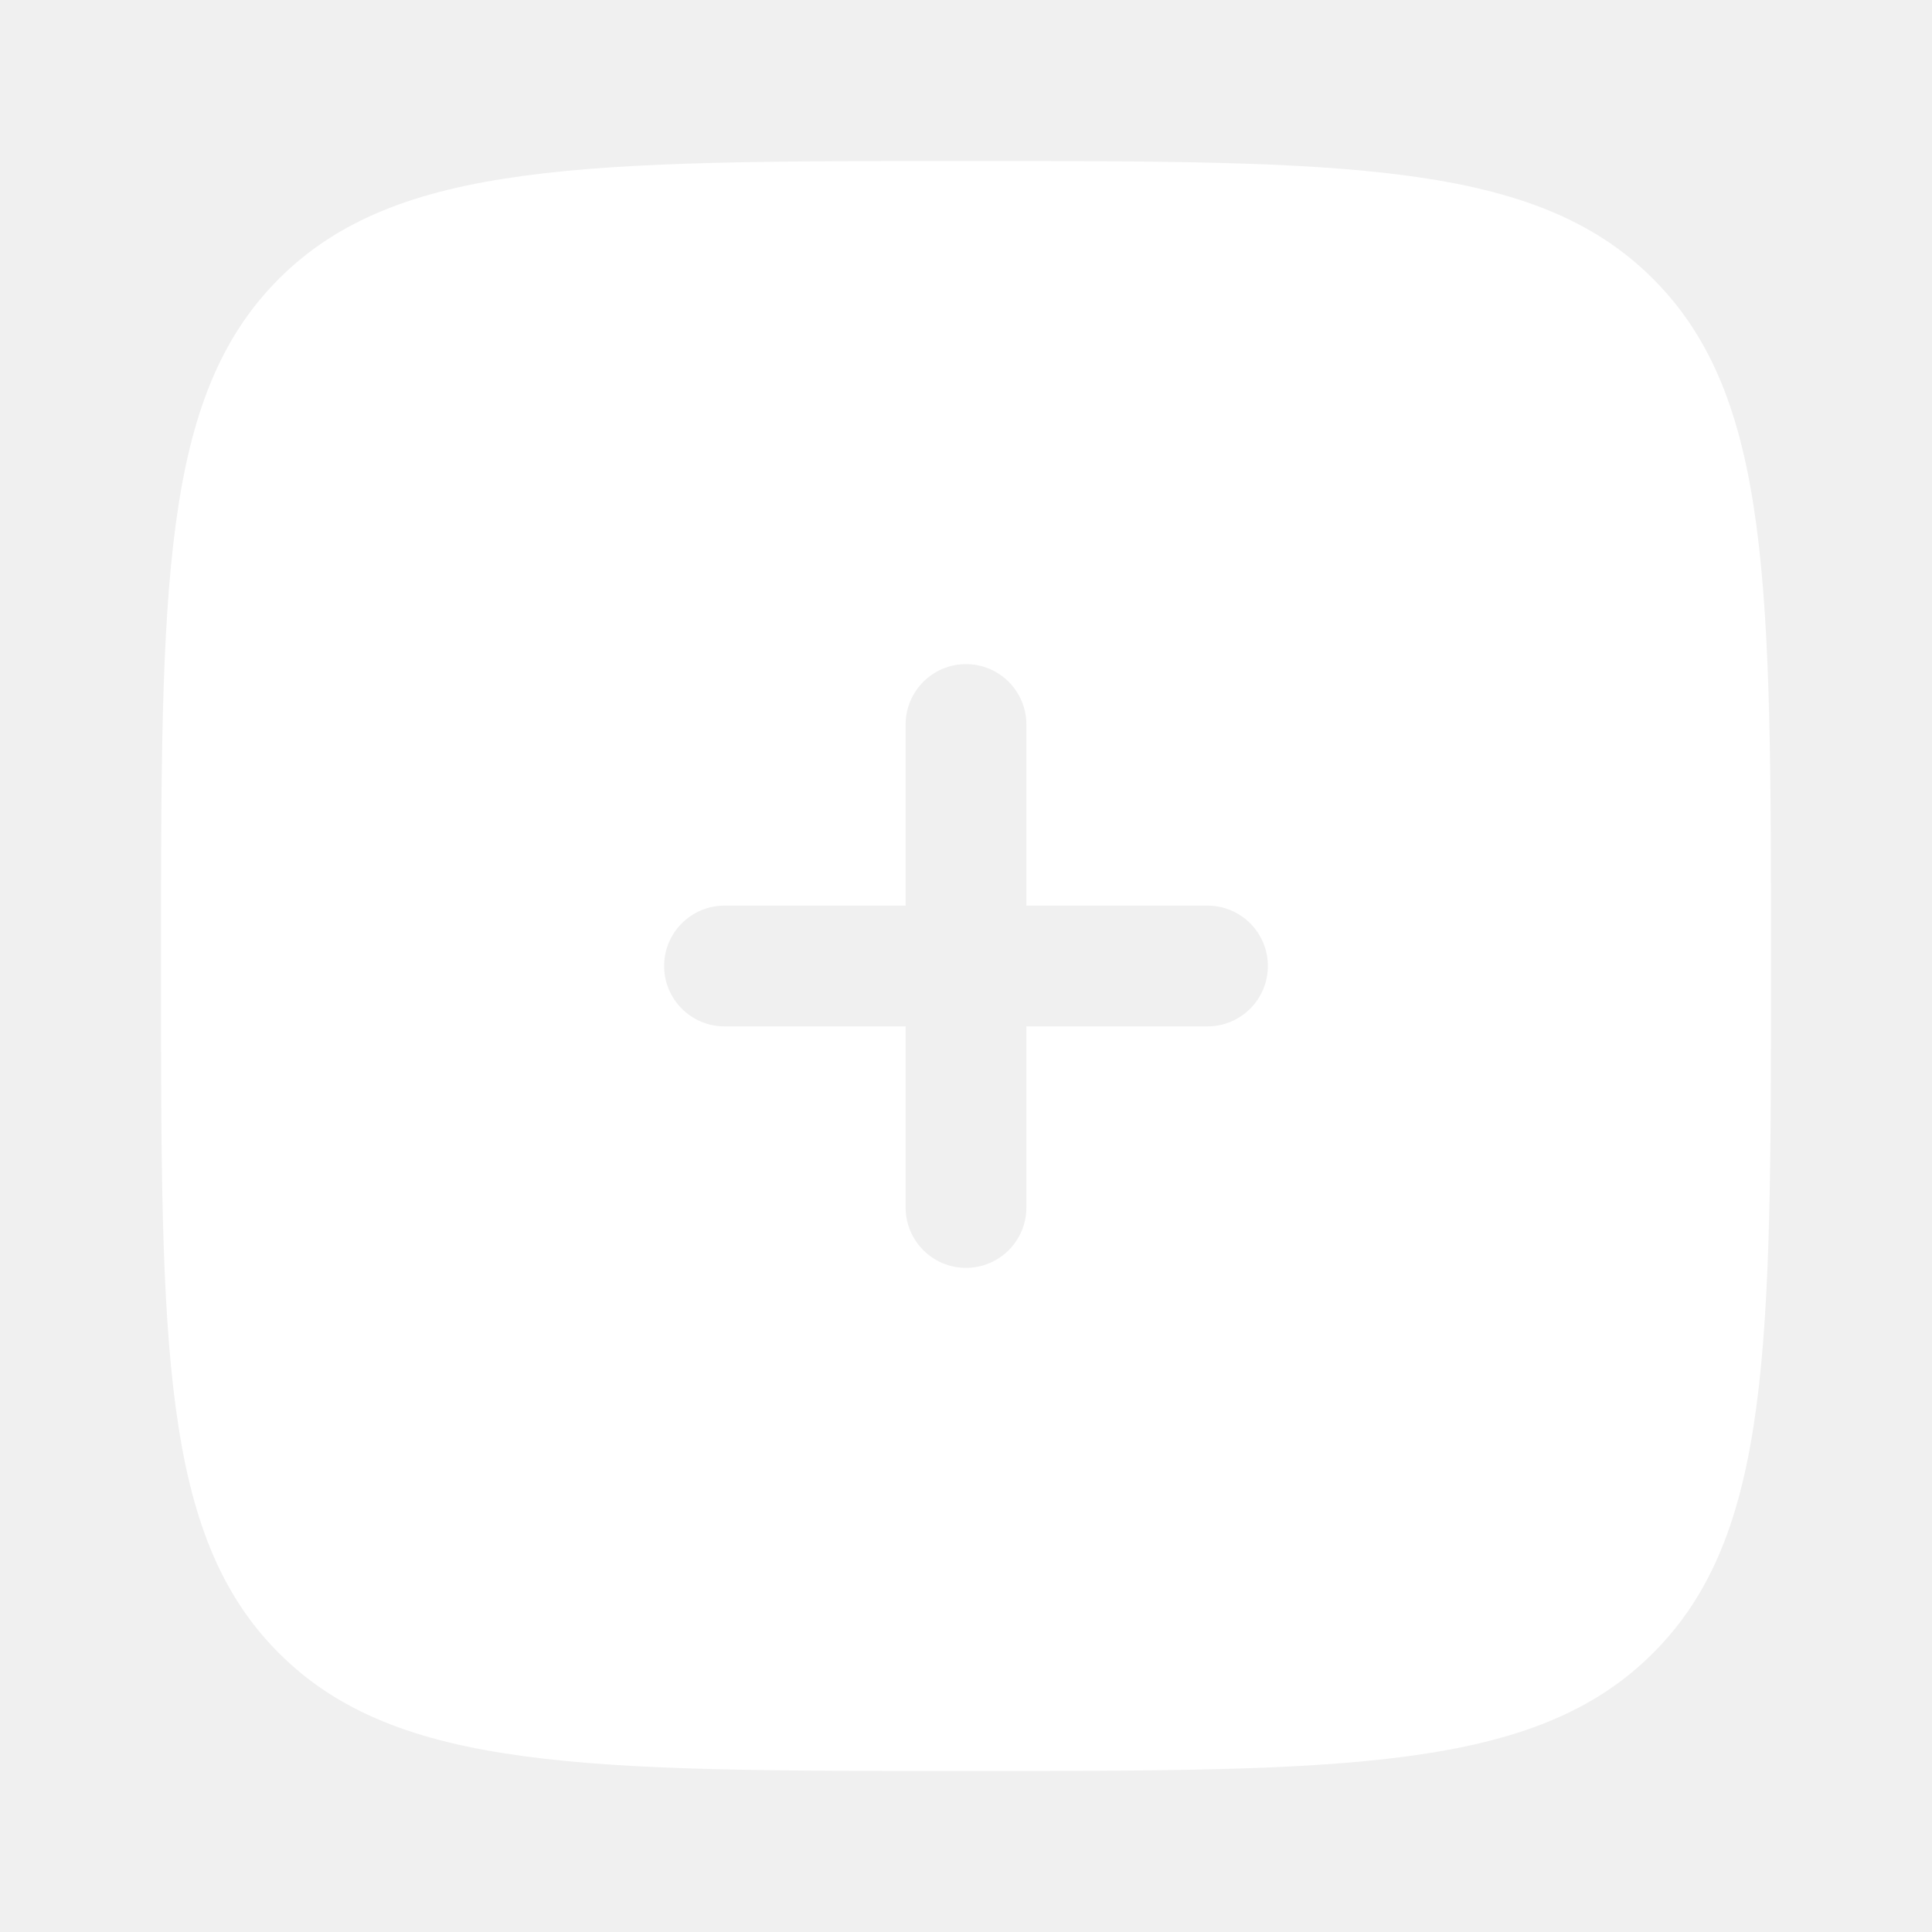
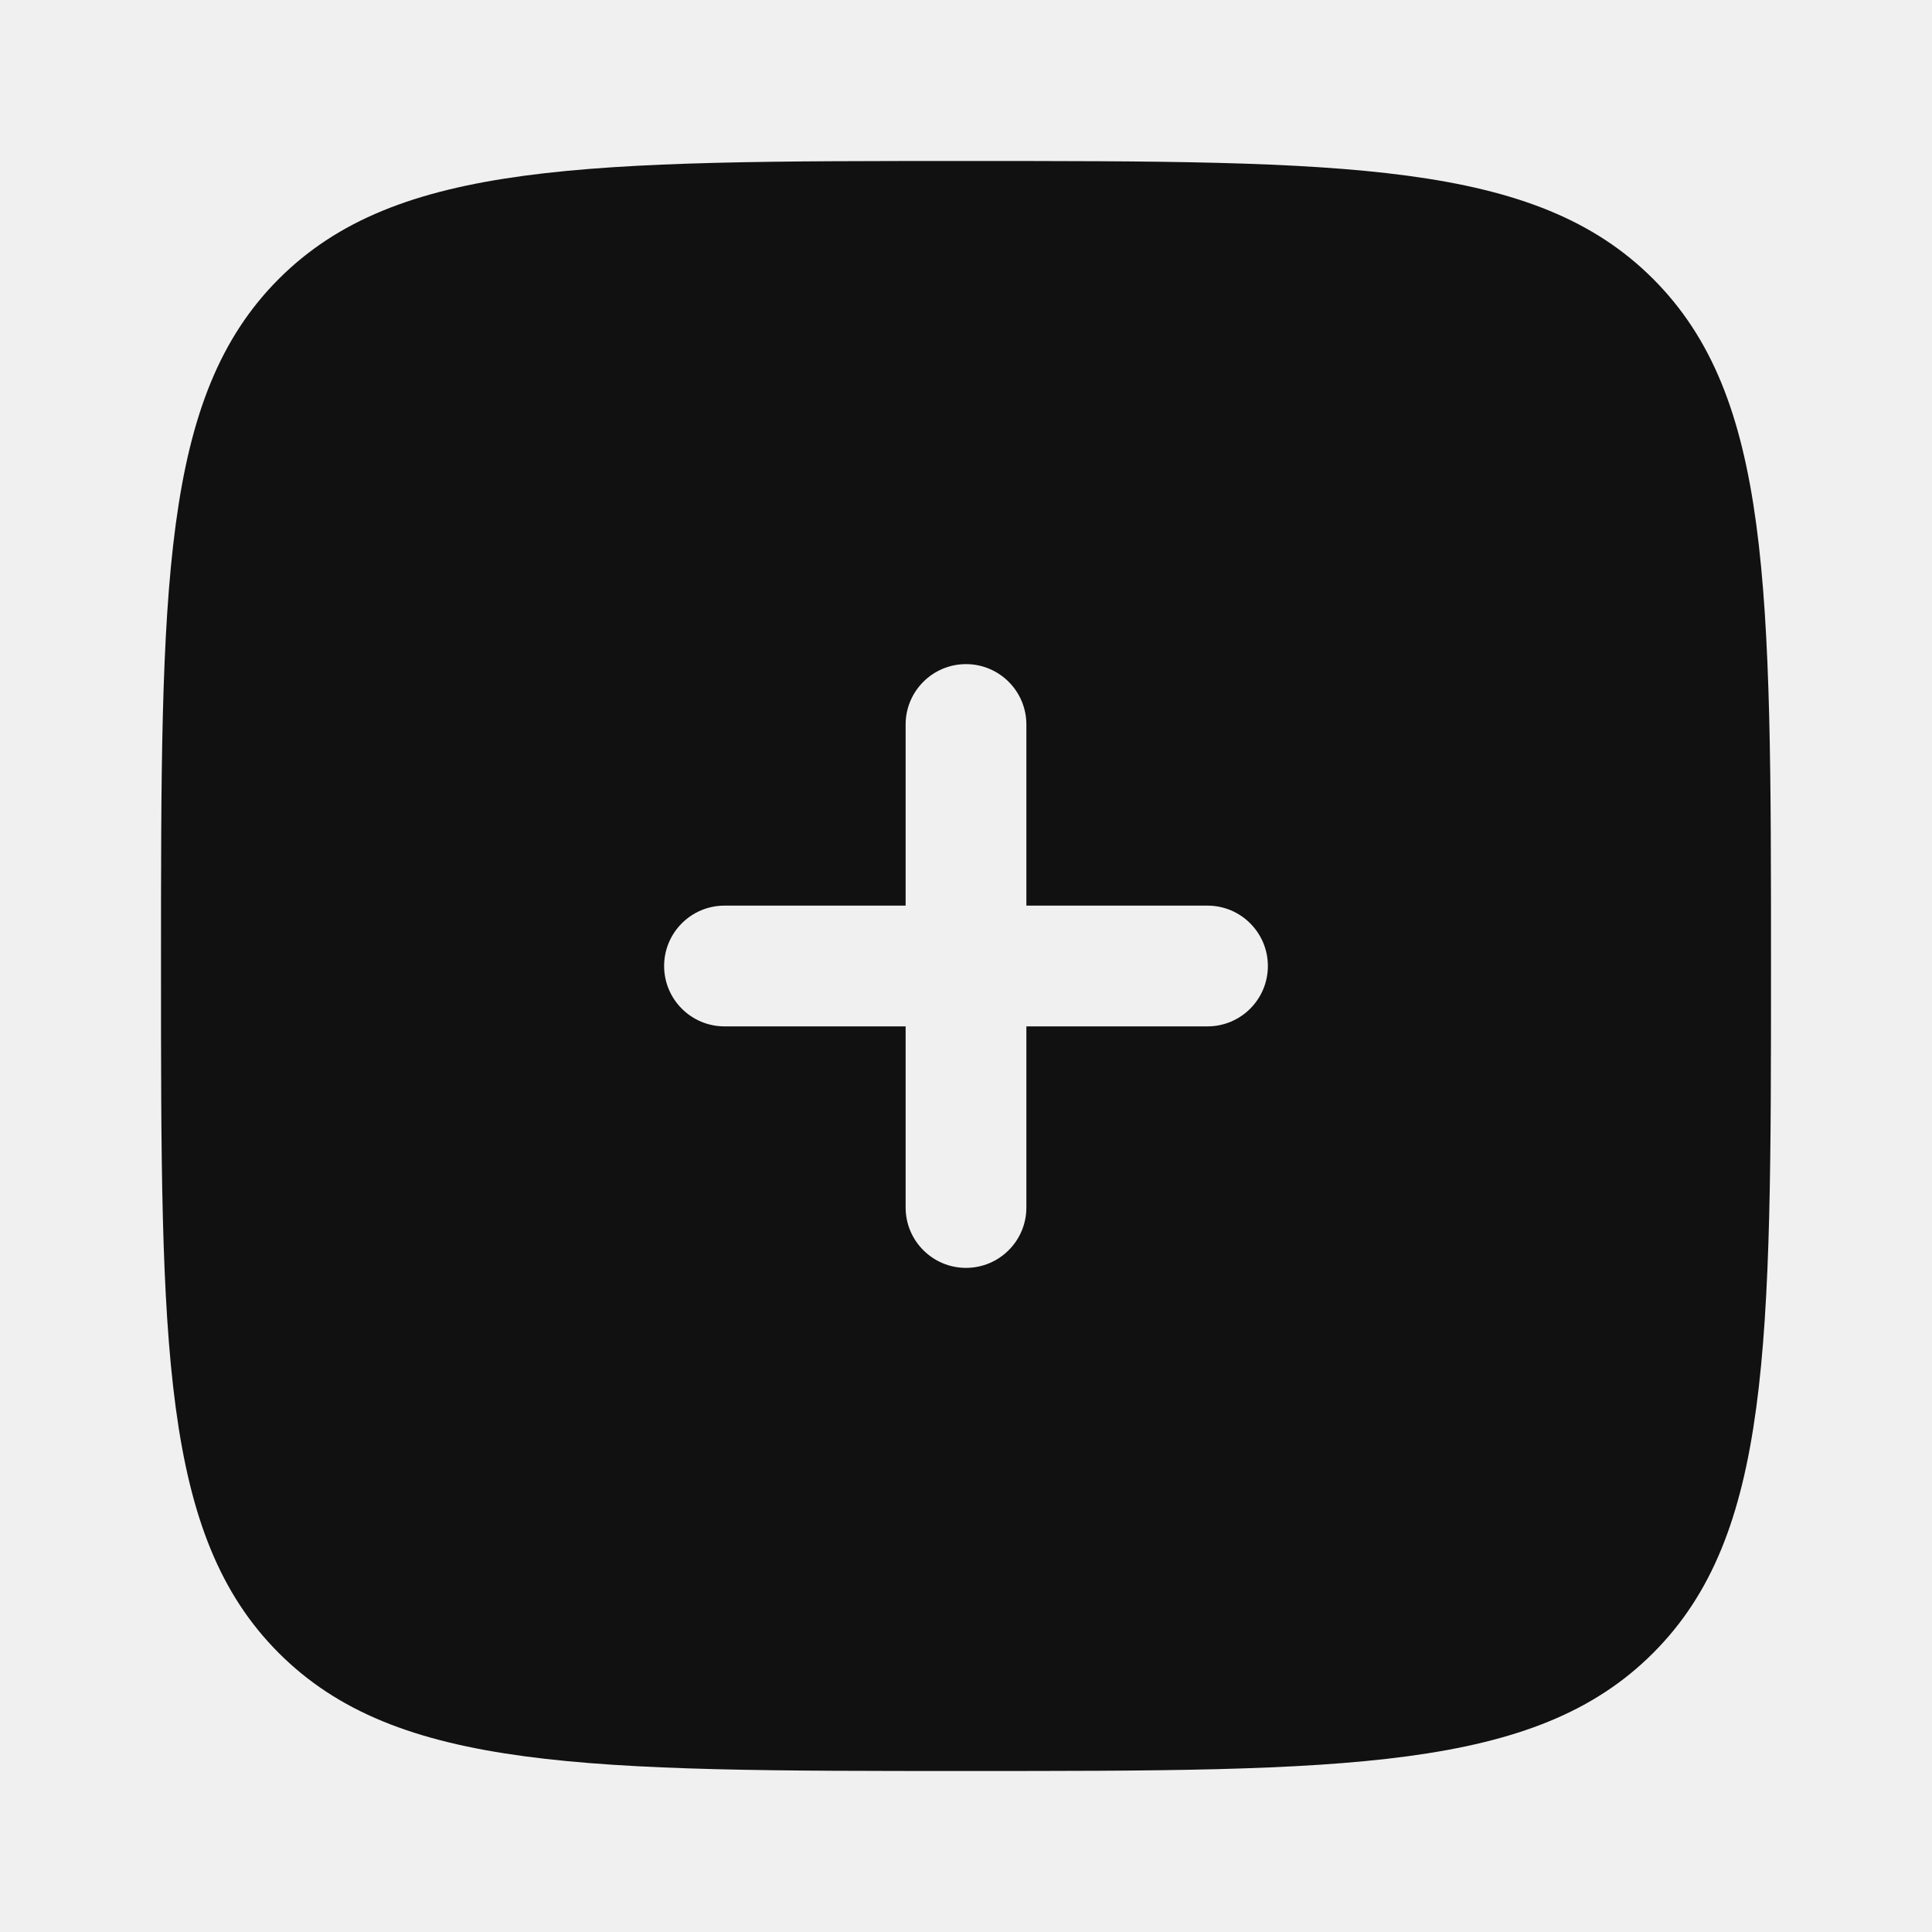
<svg xmlns="http://www.w3.org/2000/svg" width="800px" height="800px" viewBox="0 0 24 24" fill="none">
  <g id="SVGRepo_bgCarrier" stroke-width="0" />
  <g id="SVGRepo_tracerCarrier" stroke-linecap="round" stroke-linejoin="round" />
  <g id="SVGRepo_iconCarrier">
-     <path fill-rule="evenodd" clip-rule="evenodd" d="M12 22C7.286 22 4.929 22 3.464 20.535C2 19.071 2 16.714 2 12C2 7.286 2 4.929 3.464 3.464C4.929 2 7.286 2 12 2C16.714 2 19.071 2 20.535 3.464C22 4.929 22 7.286 22 12C22 16.714 22 19.071 20.535 20.535C19.071 22 16.714 22 12 22ZM12 8.25C12.414 8.25 12.75 8.586 12.75 9V11.25H15C15.414 11.25 15.75 11.586 15.75 12C15.75 12.414 15.414 12.75 15 12.75H12.75L12.75 15C12.75 15.414 12.414 15.75 12 15.75C11.586 15.75 11.25 15.414 11.25 15V12.75H9C8.586 12.75 8.25 12.414 8.25 12C8.25 11.586 8.586 11.25 9 11.25H11.25L11.25 9C11.25 8.586 11.586 8.25 12 8.25Z" fill="#ffffff" />
+     <path fill-rule="evenodd" clip-rule="evenodd" d="M12 22C7.286 22 4.929 22 3.464 20.535C2 19.071 2 16.714 2 12C2 7.286 2 4.929 3.464 3.464C4.929 2 7.286 2 12 2C16.714 2 19.071 2 20.535 3.464C22 4.929 22 7.286 22 12C22 16.714 22 19.071 20.535 20.535C19.071 22 16.714 22 12 22ZM12 8.25C12.414 8.25 12.75 8.586 12.75 9V11.25H15C15.414 11.25 15.75 11.586 15.75 12C15.75 12.414 15.414 12.75 15 12.75H12.75L12.75 15C12.75 15.414 12.414 15.75 12 15.75C11.586 15.75 11.25 15.414 11.25 15V12.75H9C8.586 12.75 8.25 12.414 8.25 12C8.25 11.586 8.586 11.25 9 11.25H11.25L11.25 9C11.25 8.586 11.586 8.25 12 8.25Z" fill="#111111" />
  </g>
</svg>
